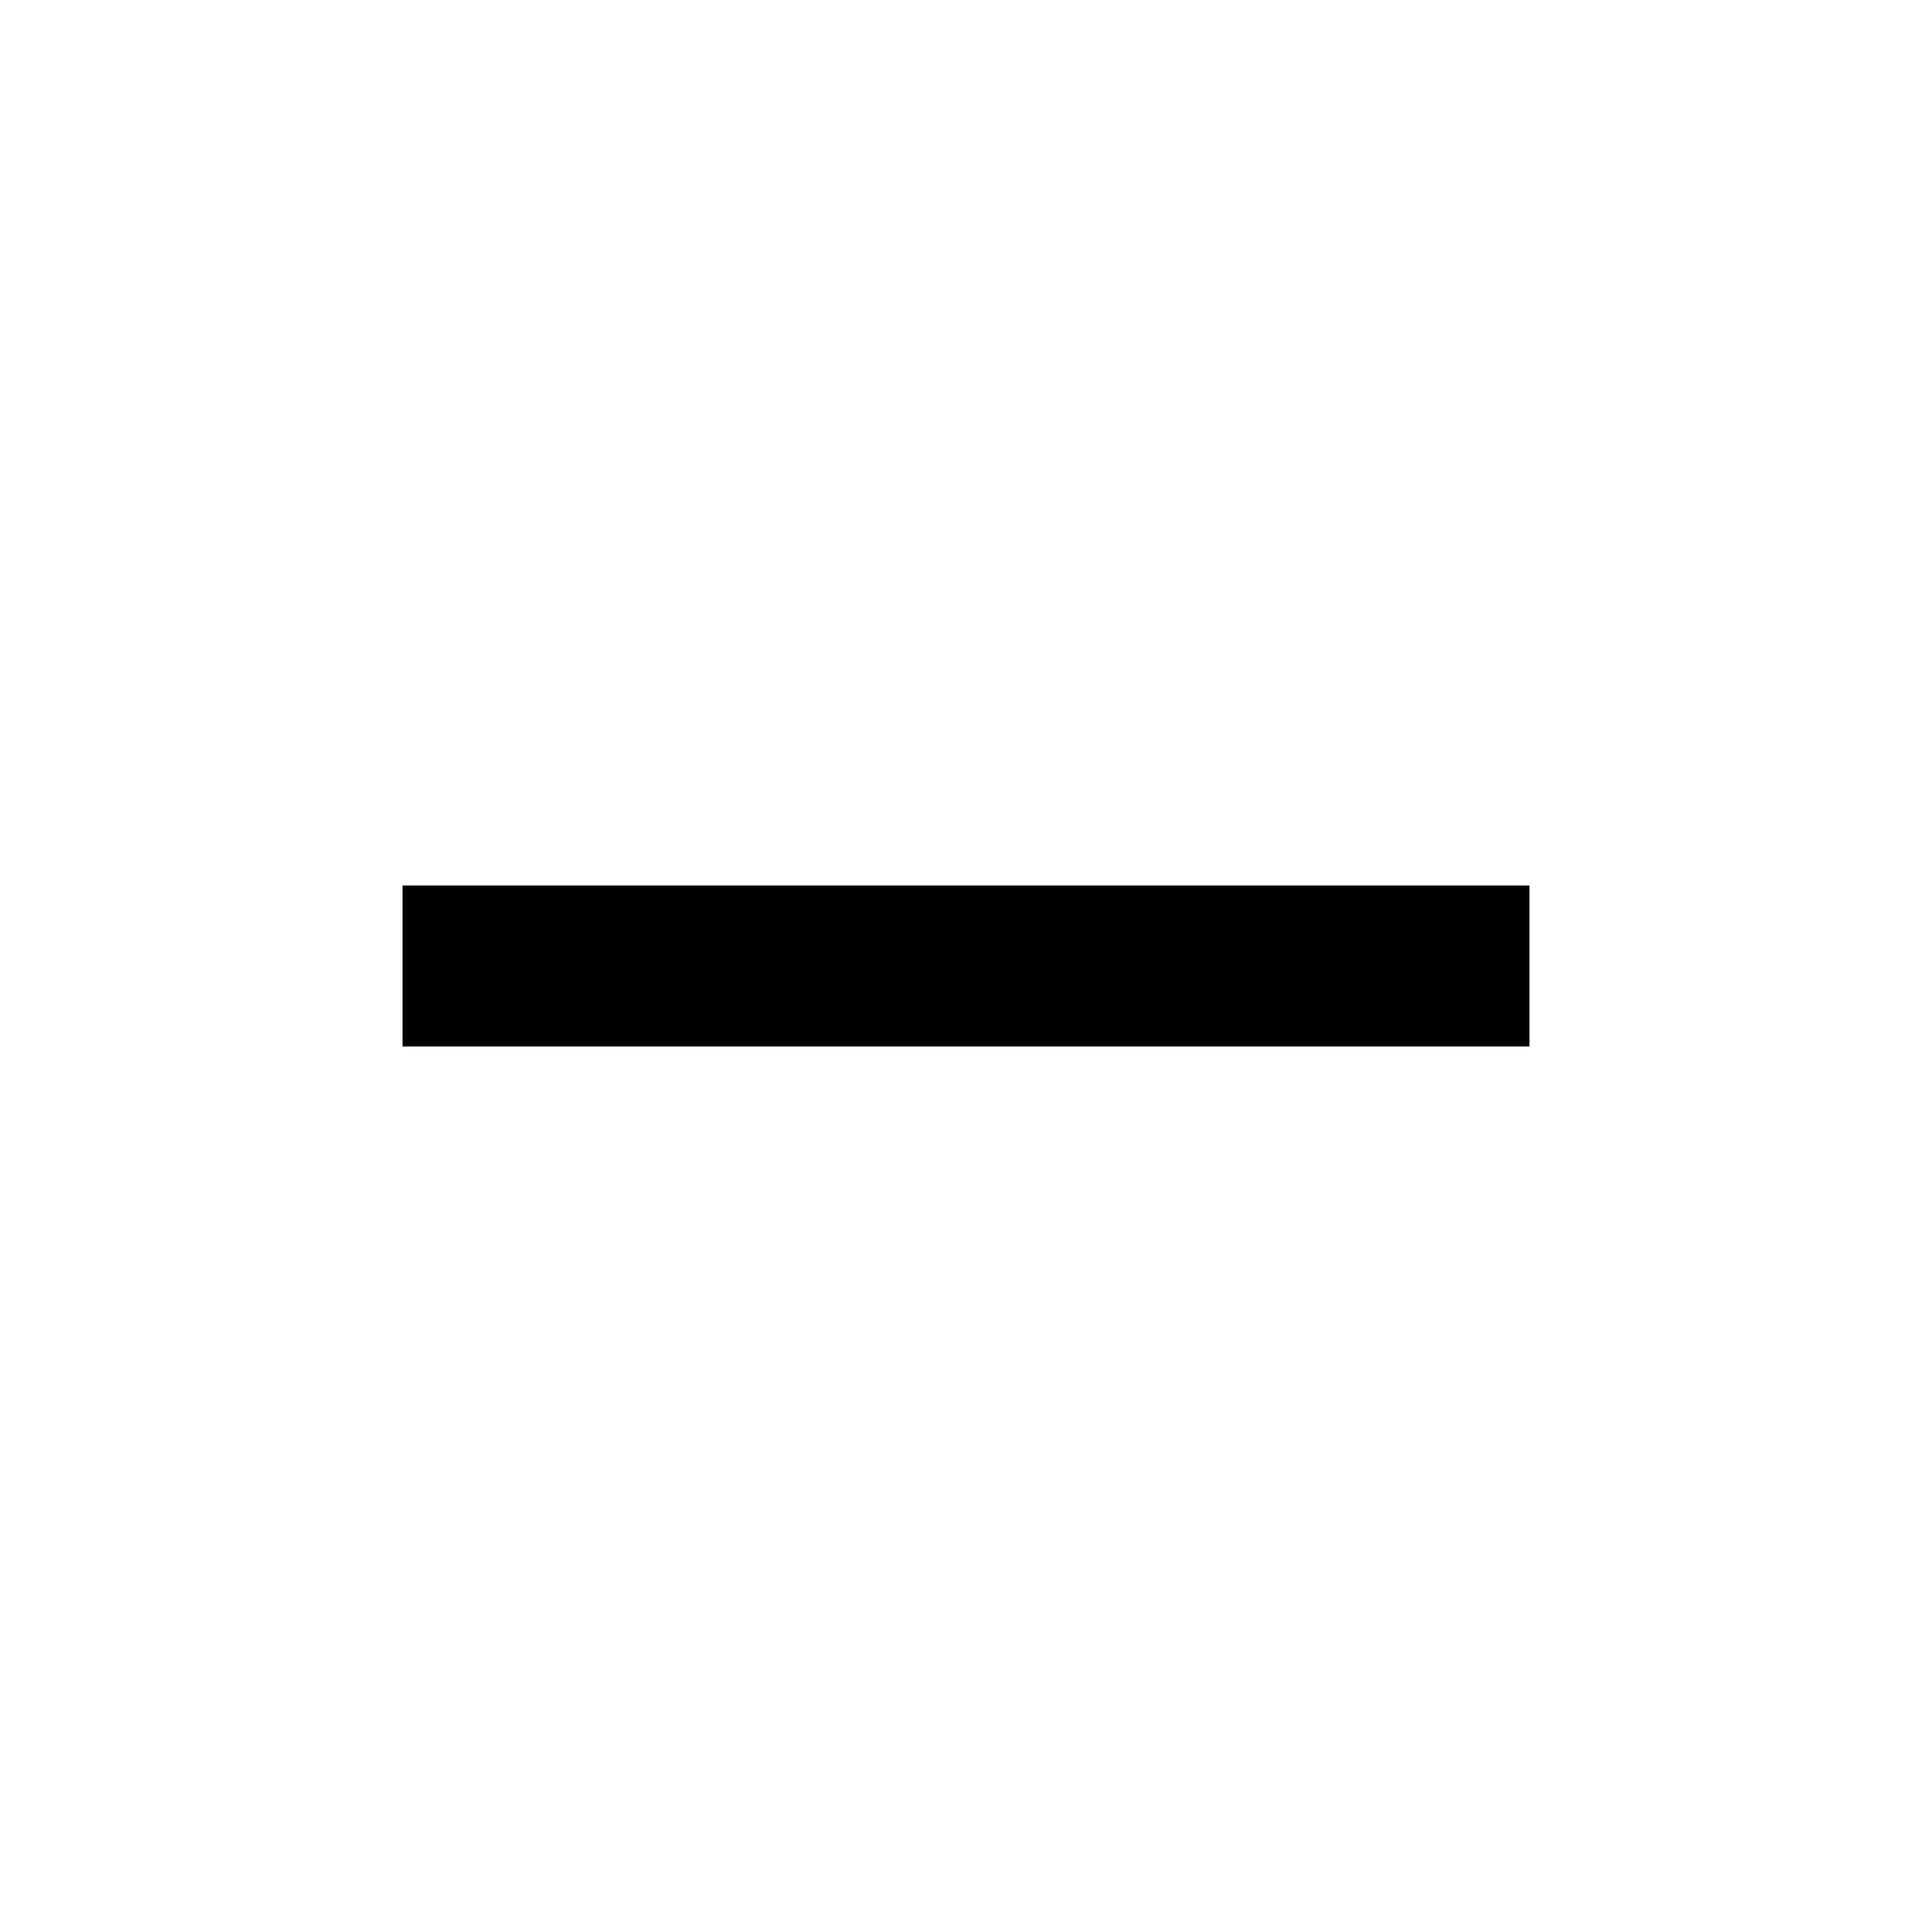
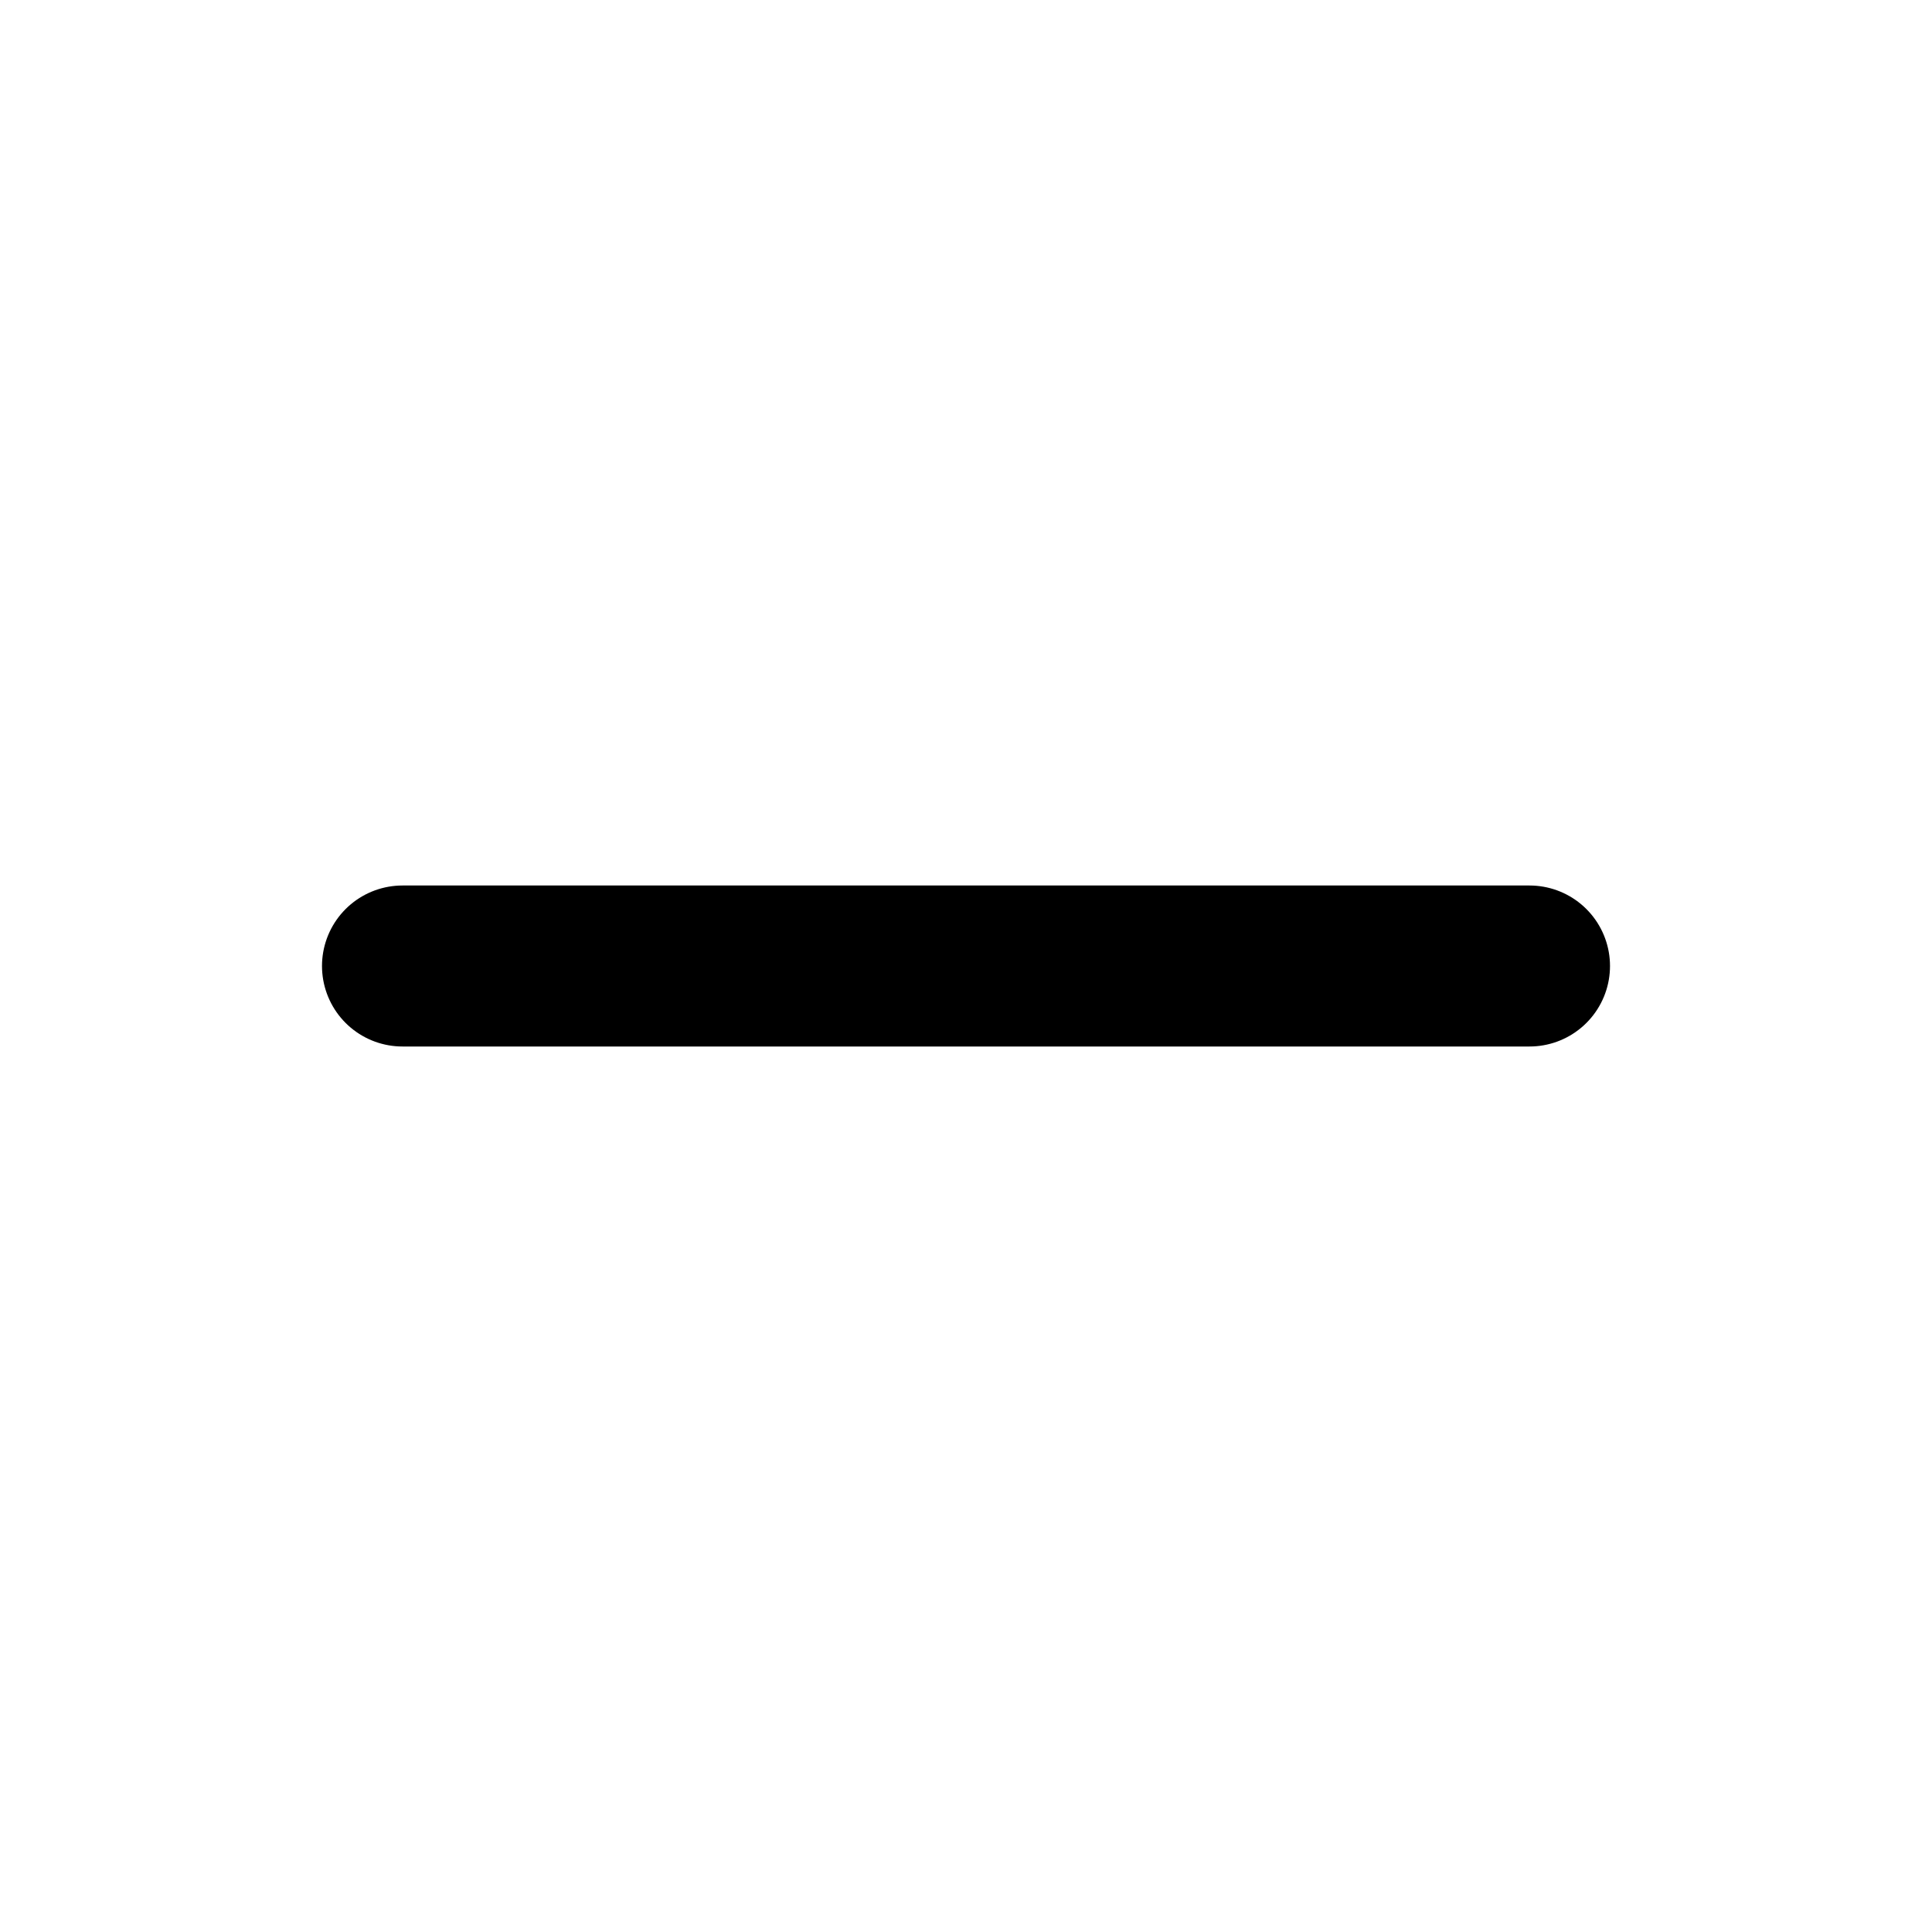
<svg xmlns="http://www.w3.org/2000/svg" width="24" height="24" viewBox="0 0 24 24" fill="none">
-   <g id="icon / minus">
-     <path id="Vector 1256 (Stroke)" fill-rule="evenodd" clip-rule="evenodd" d="M19 13H5V11H19V13Z" fill="black" />
-   </g>
+   <path d="M5 12H19" stroke="black" stroke-width="2" stroke-linecap="round" stroke-linejoin="round" />
</svg>
